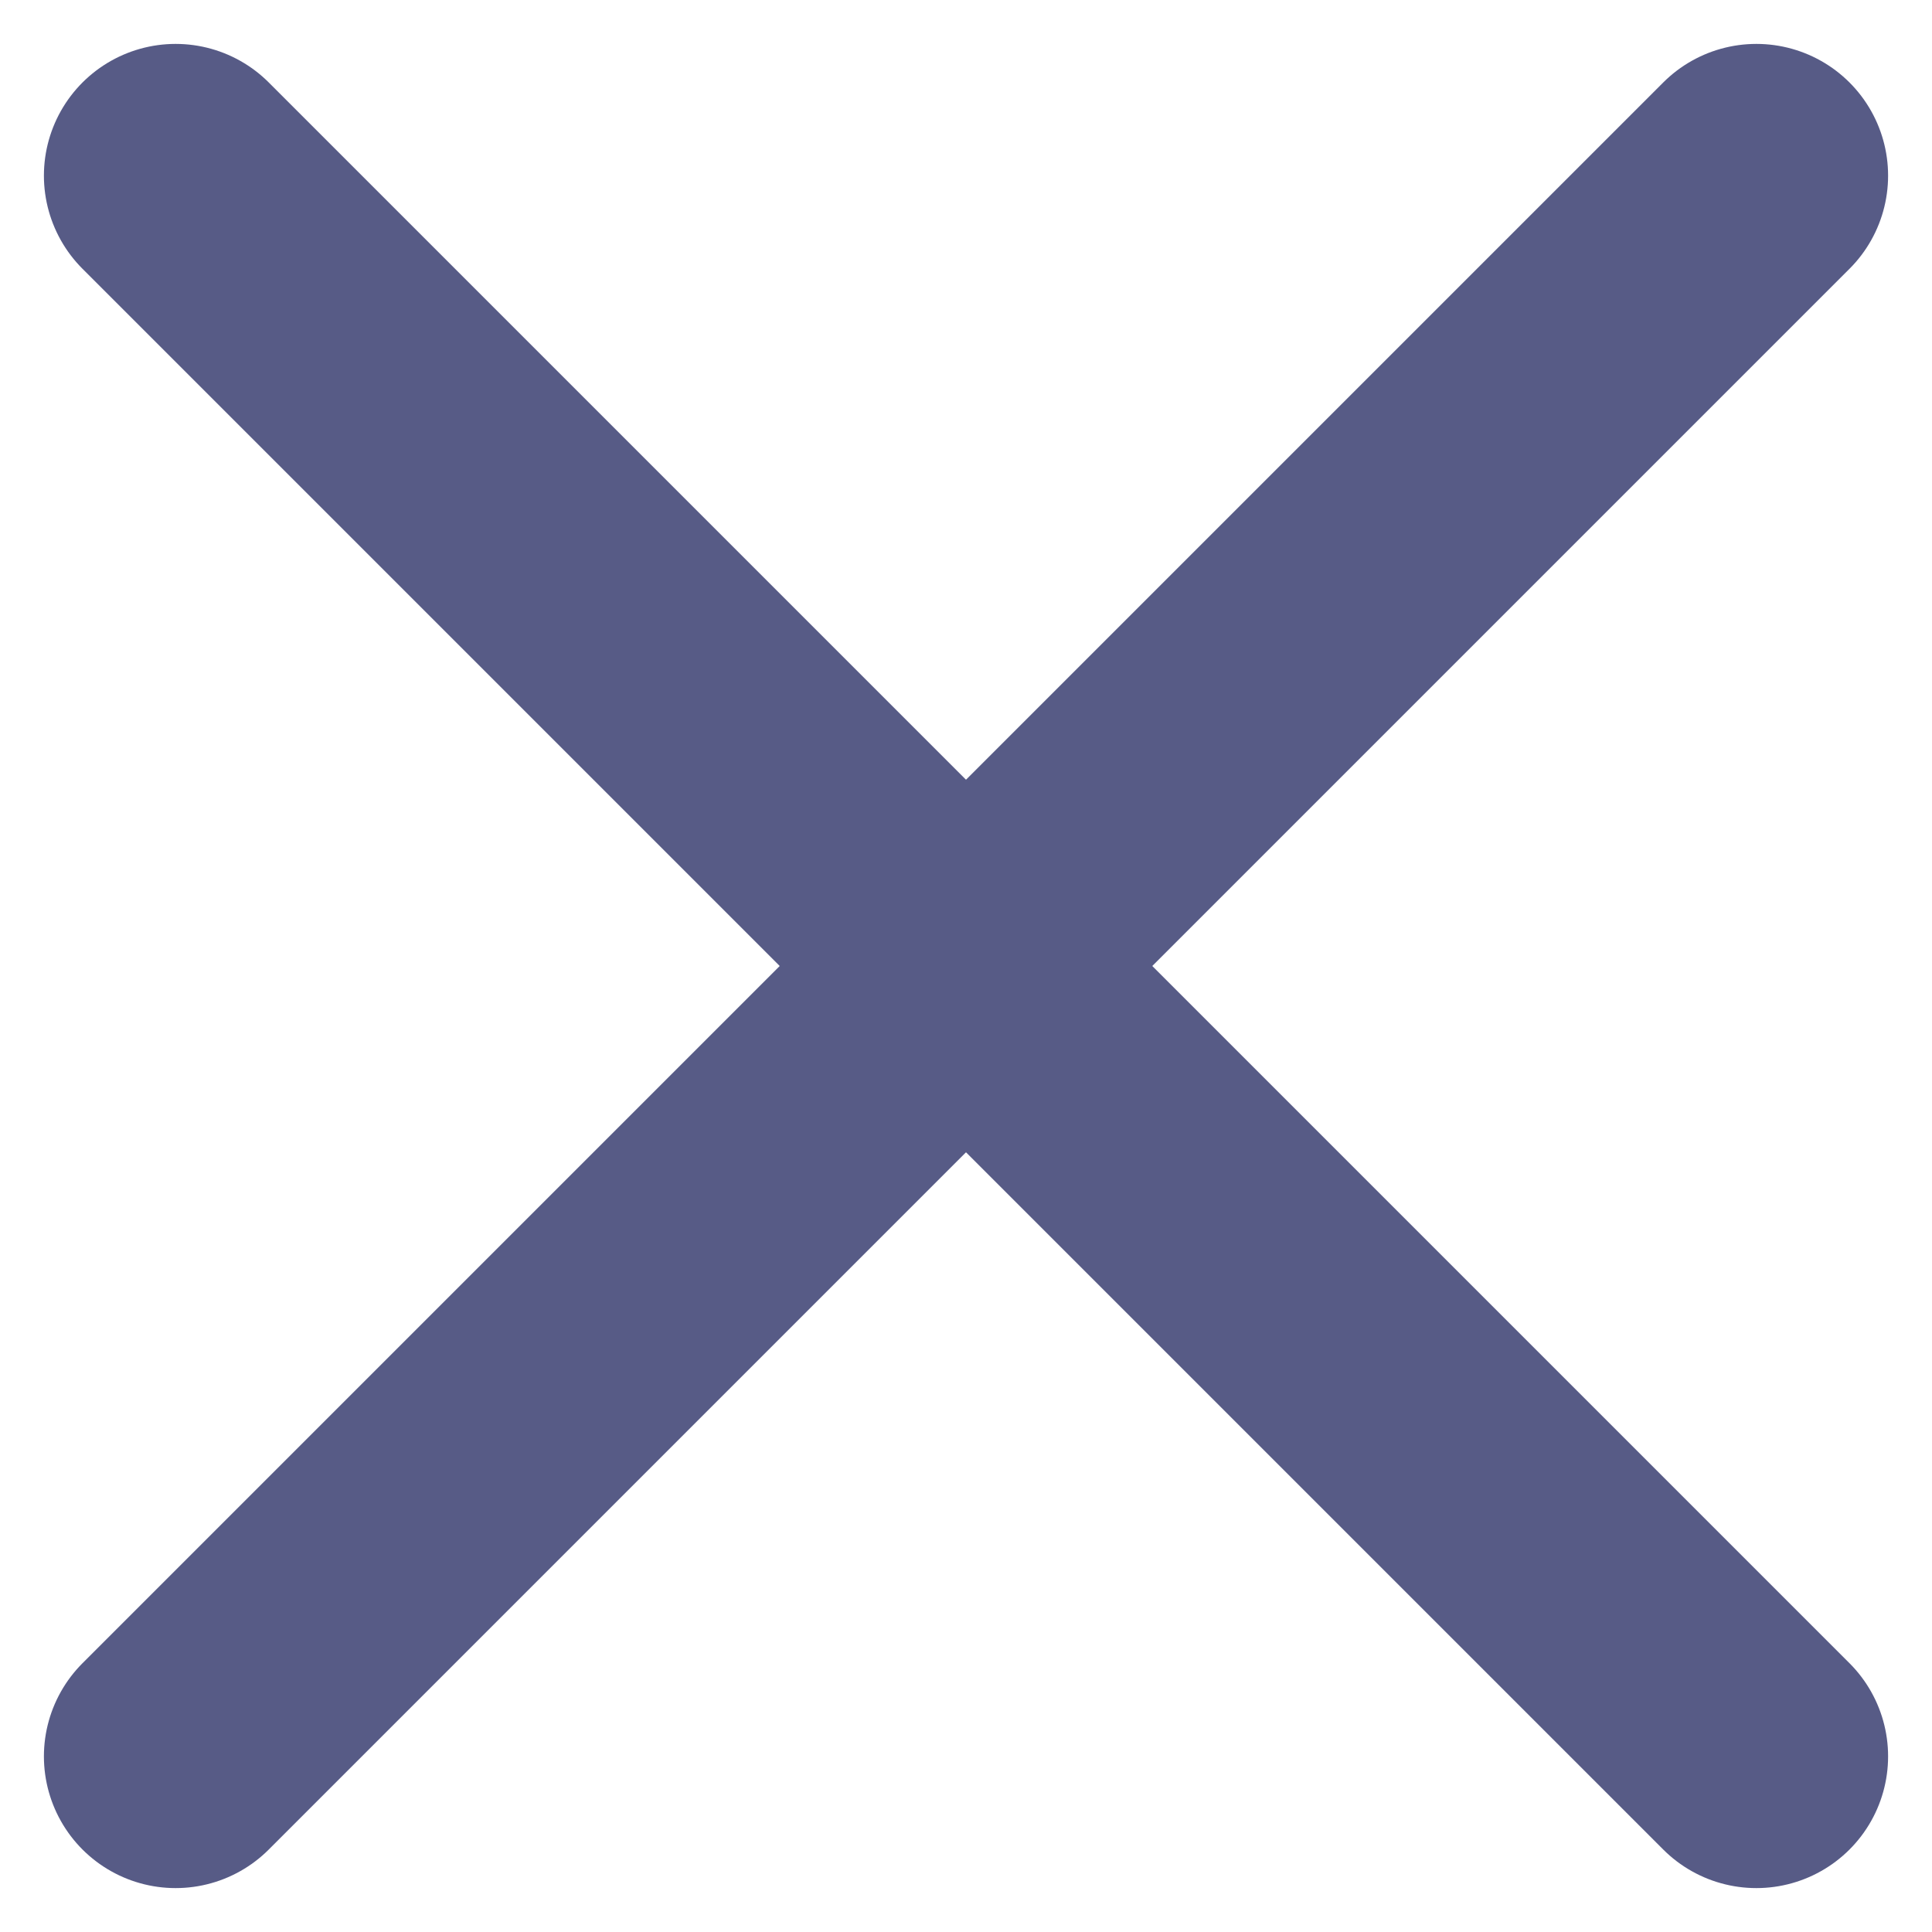
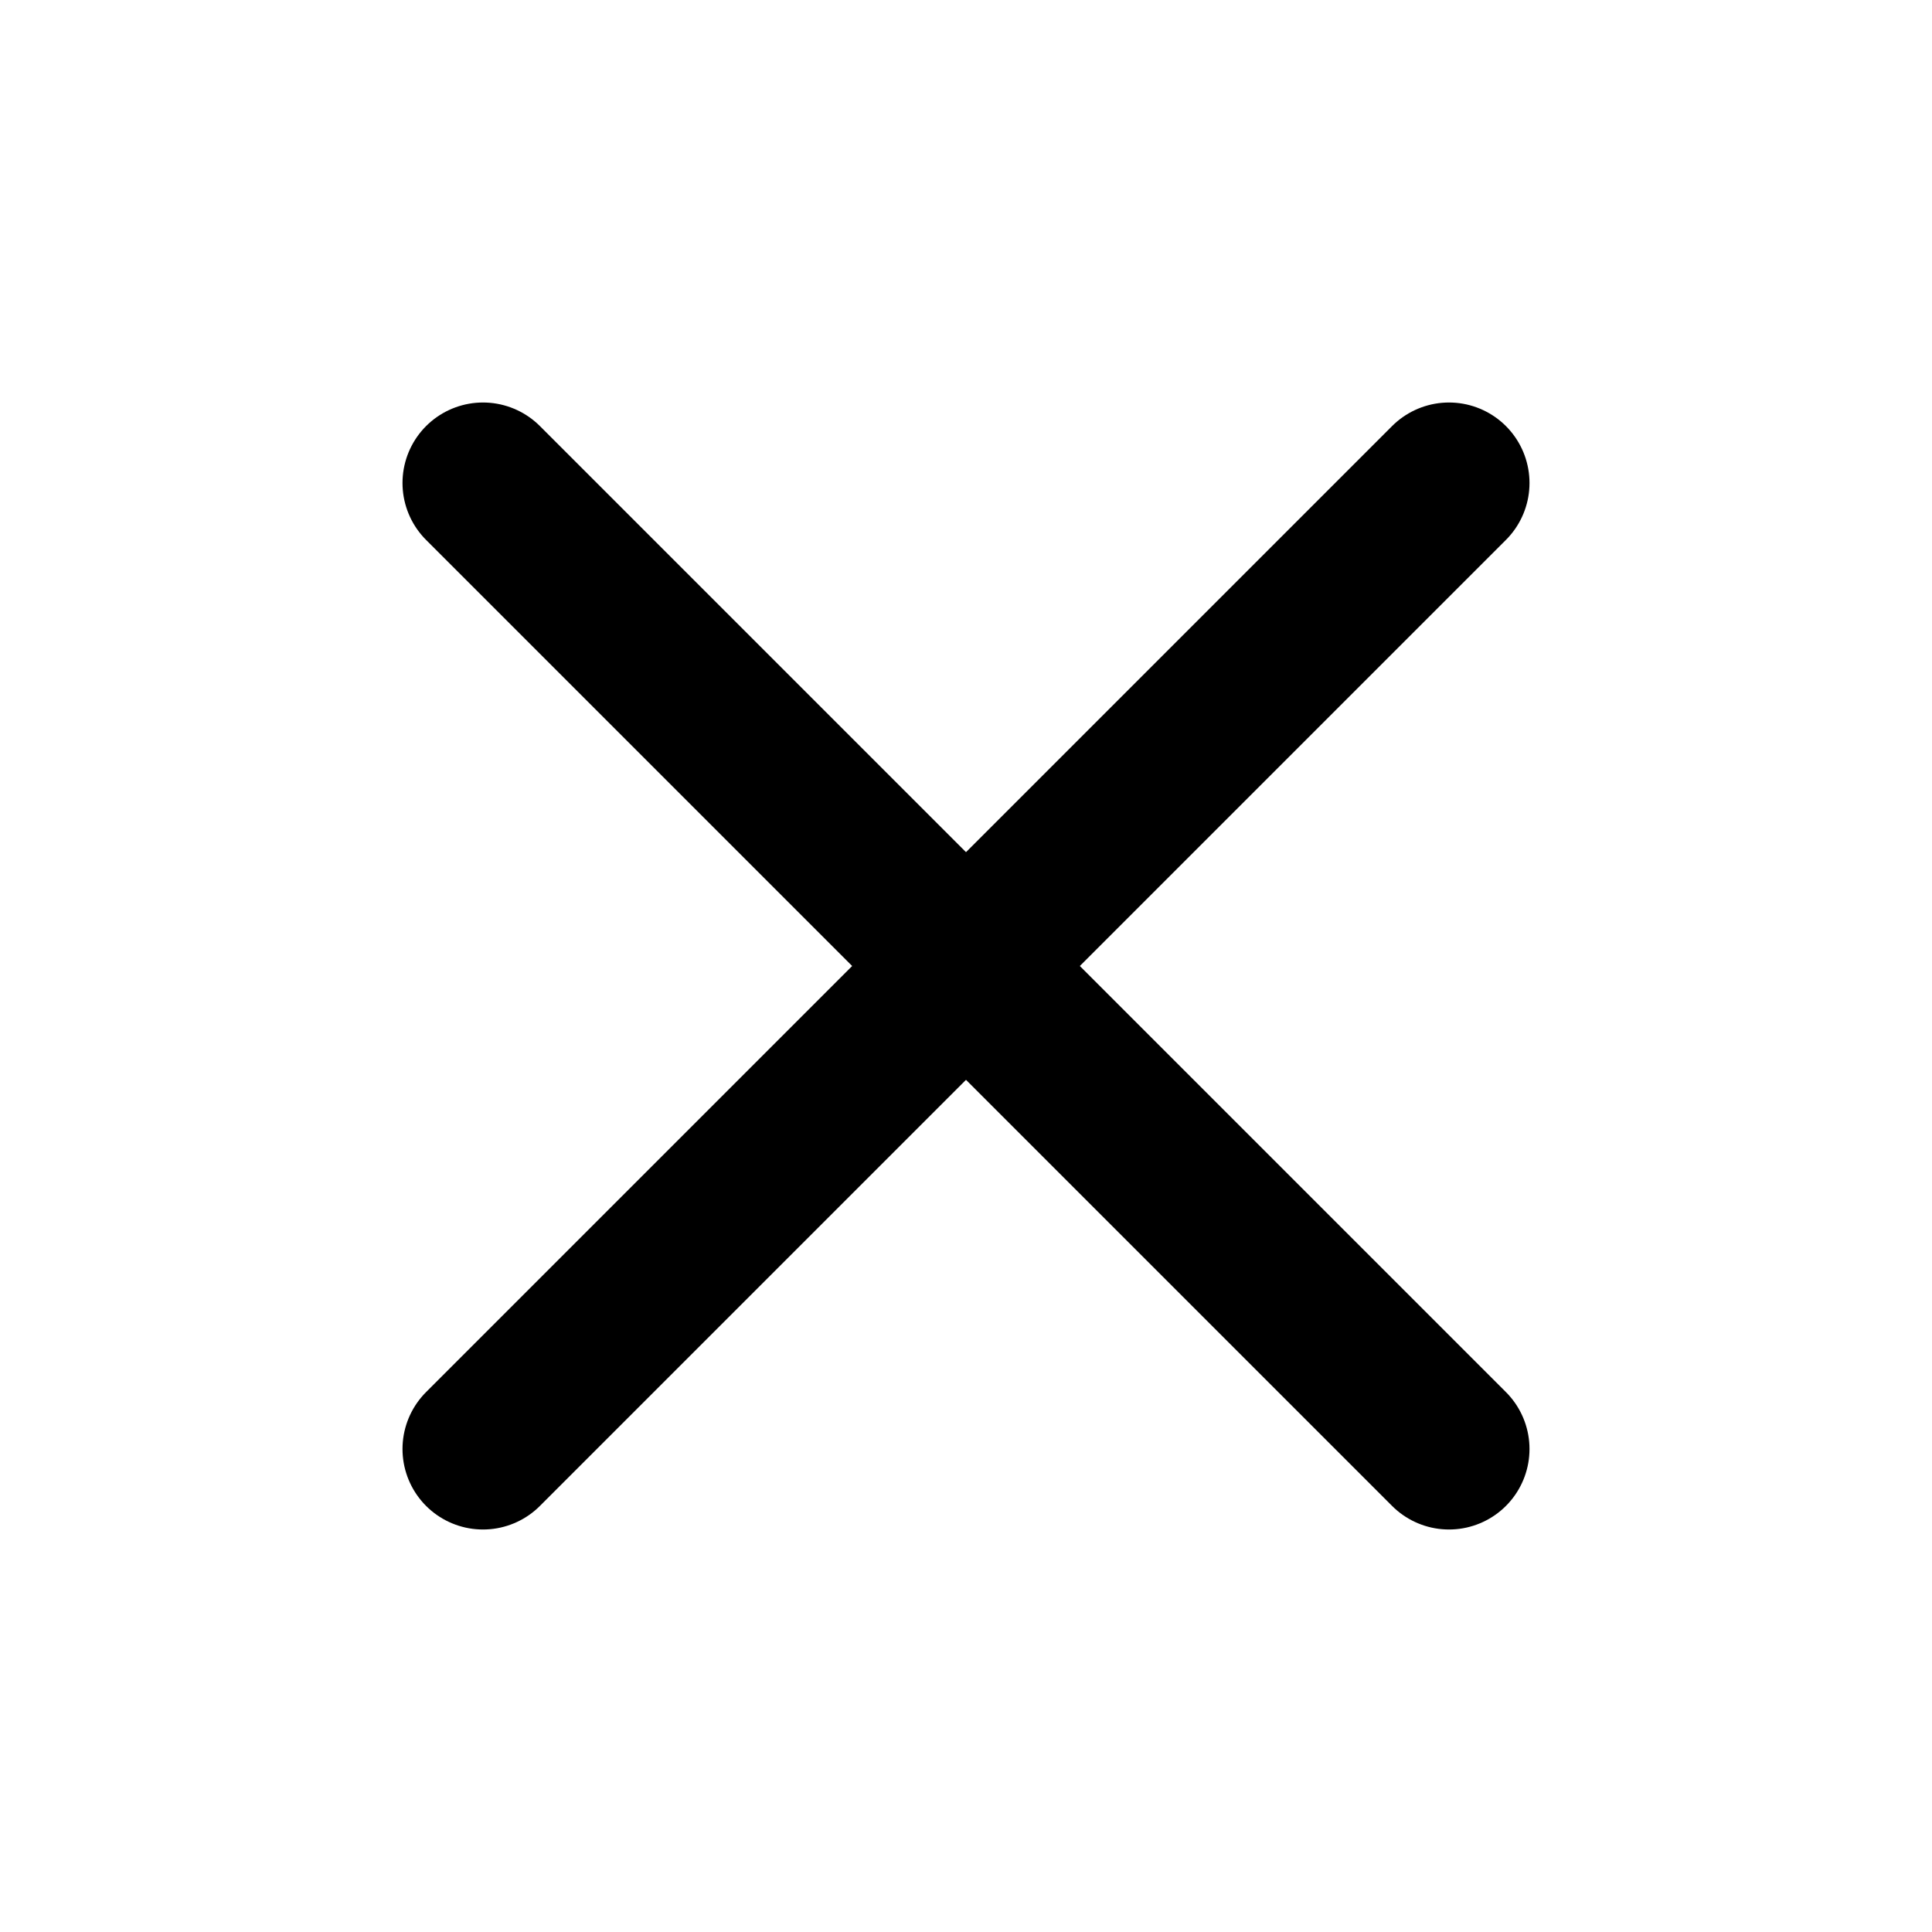
- <svg xmlns="http://www.w3.org/2000/svg" width="11" height="11" viewBox="0 0 11 11" fill="none">
-   <path d="M10 1L1 10M1 1L10 10" stroke="#575B86" stroke-width="1.5" stroke-linecap="round" stroke-linejoin="round" />
+ <svg xmlns="http://www.w3.org/2000/svg" viewBox="0 0 24 24" fill="none" stroke="currentColor" stroke-width="2" stroke-linecap="round" stroke-linejoin="round" width="24" height="24">
+   <line x1="18" y1="6" x2="6" y2="18" />
+   <line x1="6" y1="6" x2="18" y2="18" />
</svg>
